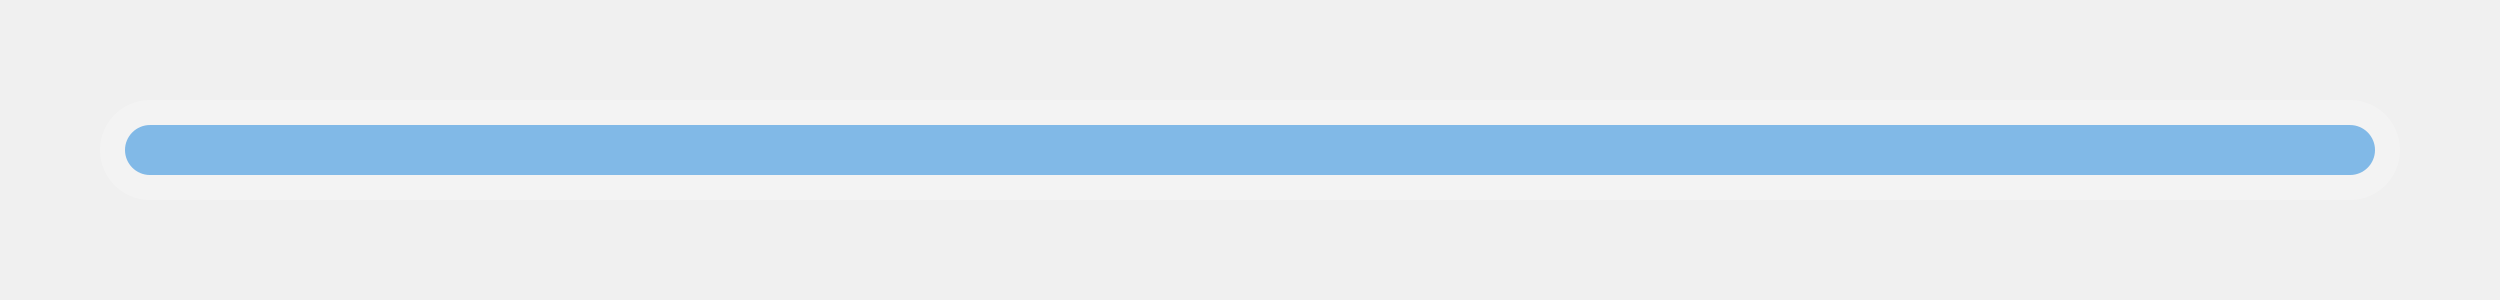
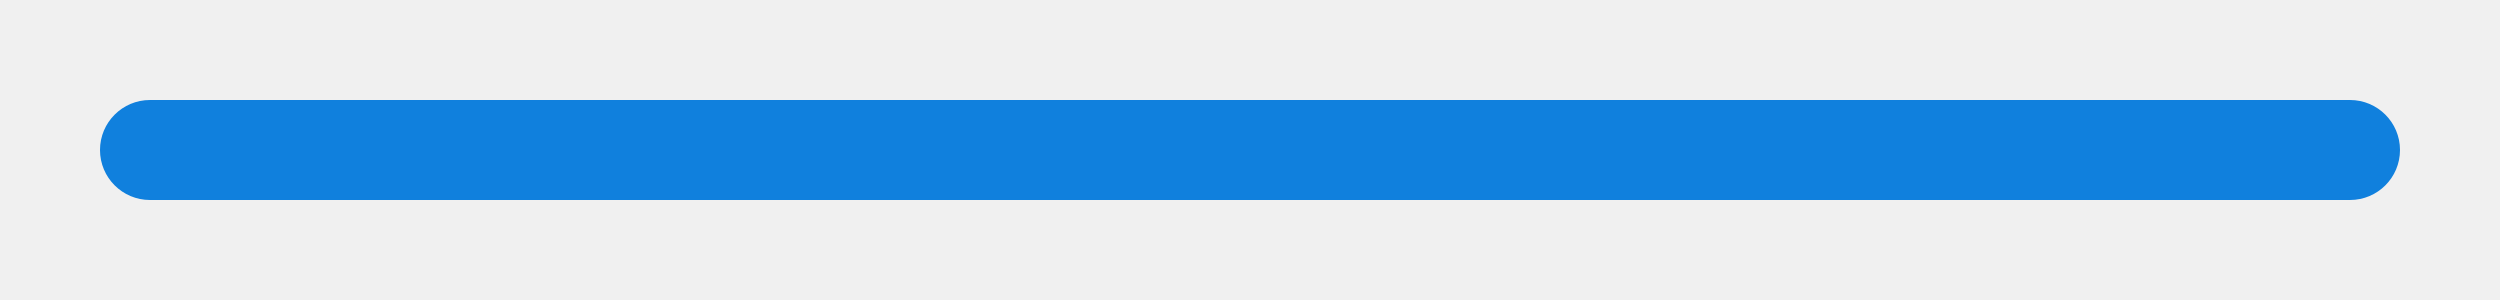
- <svg xmlns="http://www.w3.org/2000/svg" baseProfile="tiny" height="12px" version="1.1" viewBox="0 -0.001 100 12" width="100px" x="0px" y="0px">
-   <path d="M6,8C4.896,8,4,7.105,4,6l0,0c0-1.104,0.896-2,2-2h88c1.104,0,2,0.896,2,2l0,0  c0,1.105-0.896,2-2,2H6z" fill="#FFFFFF" fill-opacity="0.2" stroke-opacity="0.2" />
-   <path d="M5,6c0-0.551,0.449-1,1-1h88c0.551,0,1,0.449,1,1c0,0.553-0.449,1-1,1H6C5.449,7,5,6.553,5,6z  " fill="#1080DD" fill-opacity="0.5" stroke-opacity="0.5" />
+ <svg xmlns="http://www.w3.org/2000/svg" baseProfile="tiny" height="12px" version="1.1" viewBox="0 0 100 12" width="100px" x="0px" y="0px">
+   <path d="M6,8C4.896,8,4,7.105,4,6l0,0c0-1.104,0.896-2,2-2h88c1.104,0,2,0.896,2,2l0,0c0,1.105-0.896,2-2,2H6z" fill="#1080DD" />
  <rect fill="none" height="12" width="100" />
</svg>
